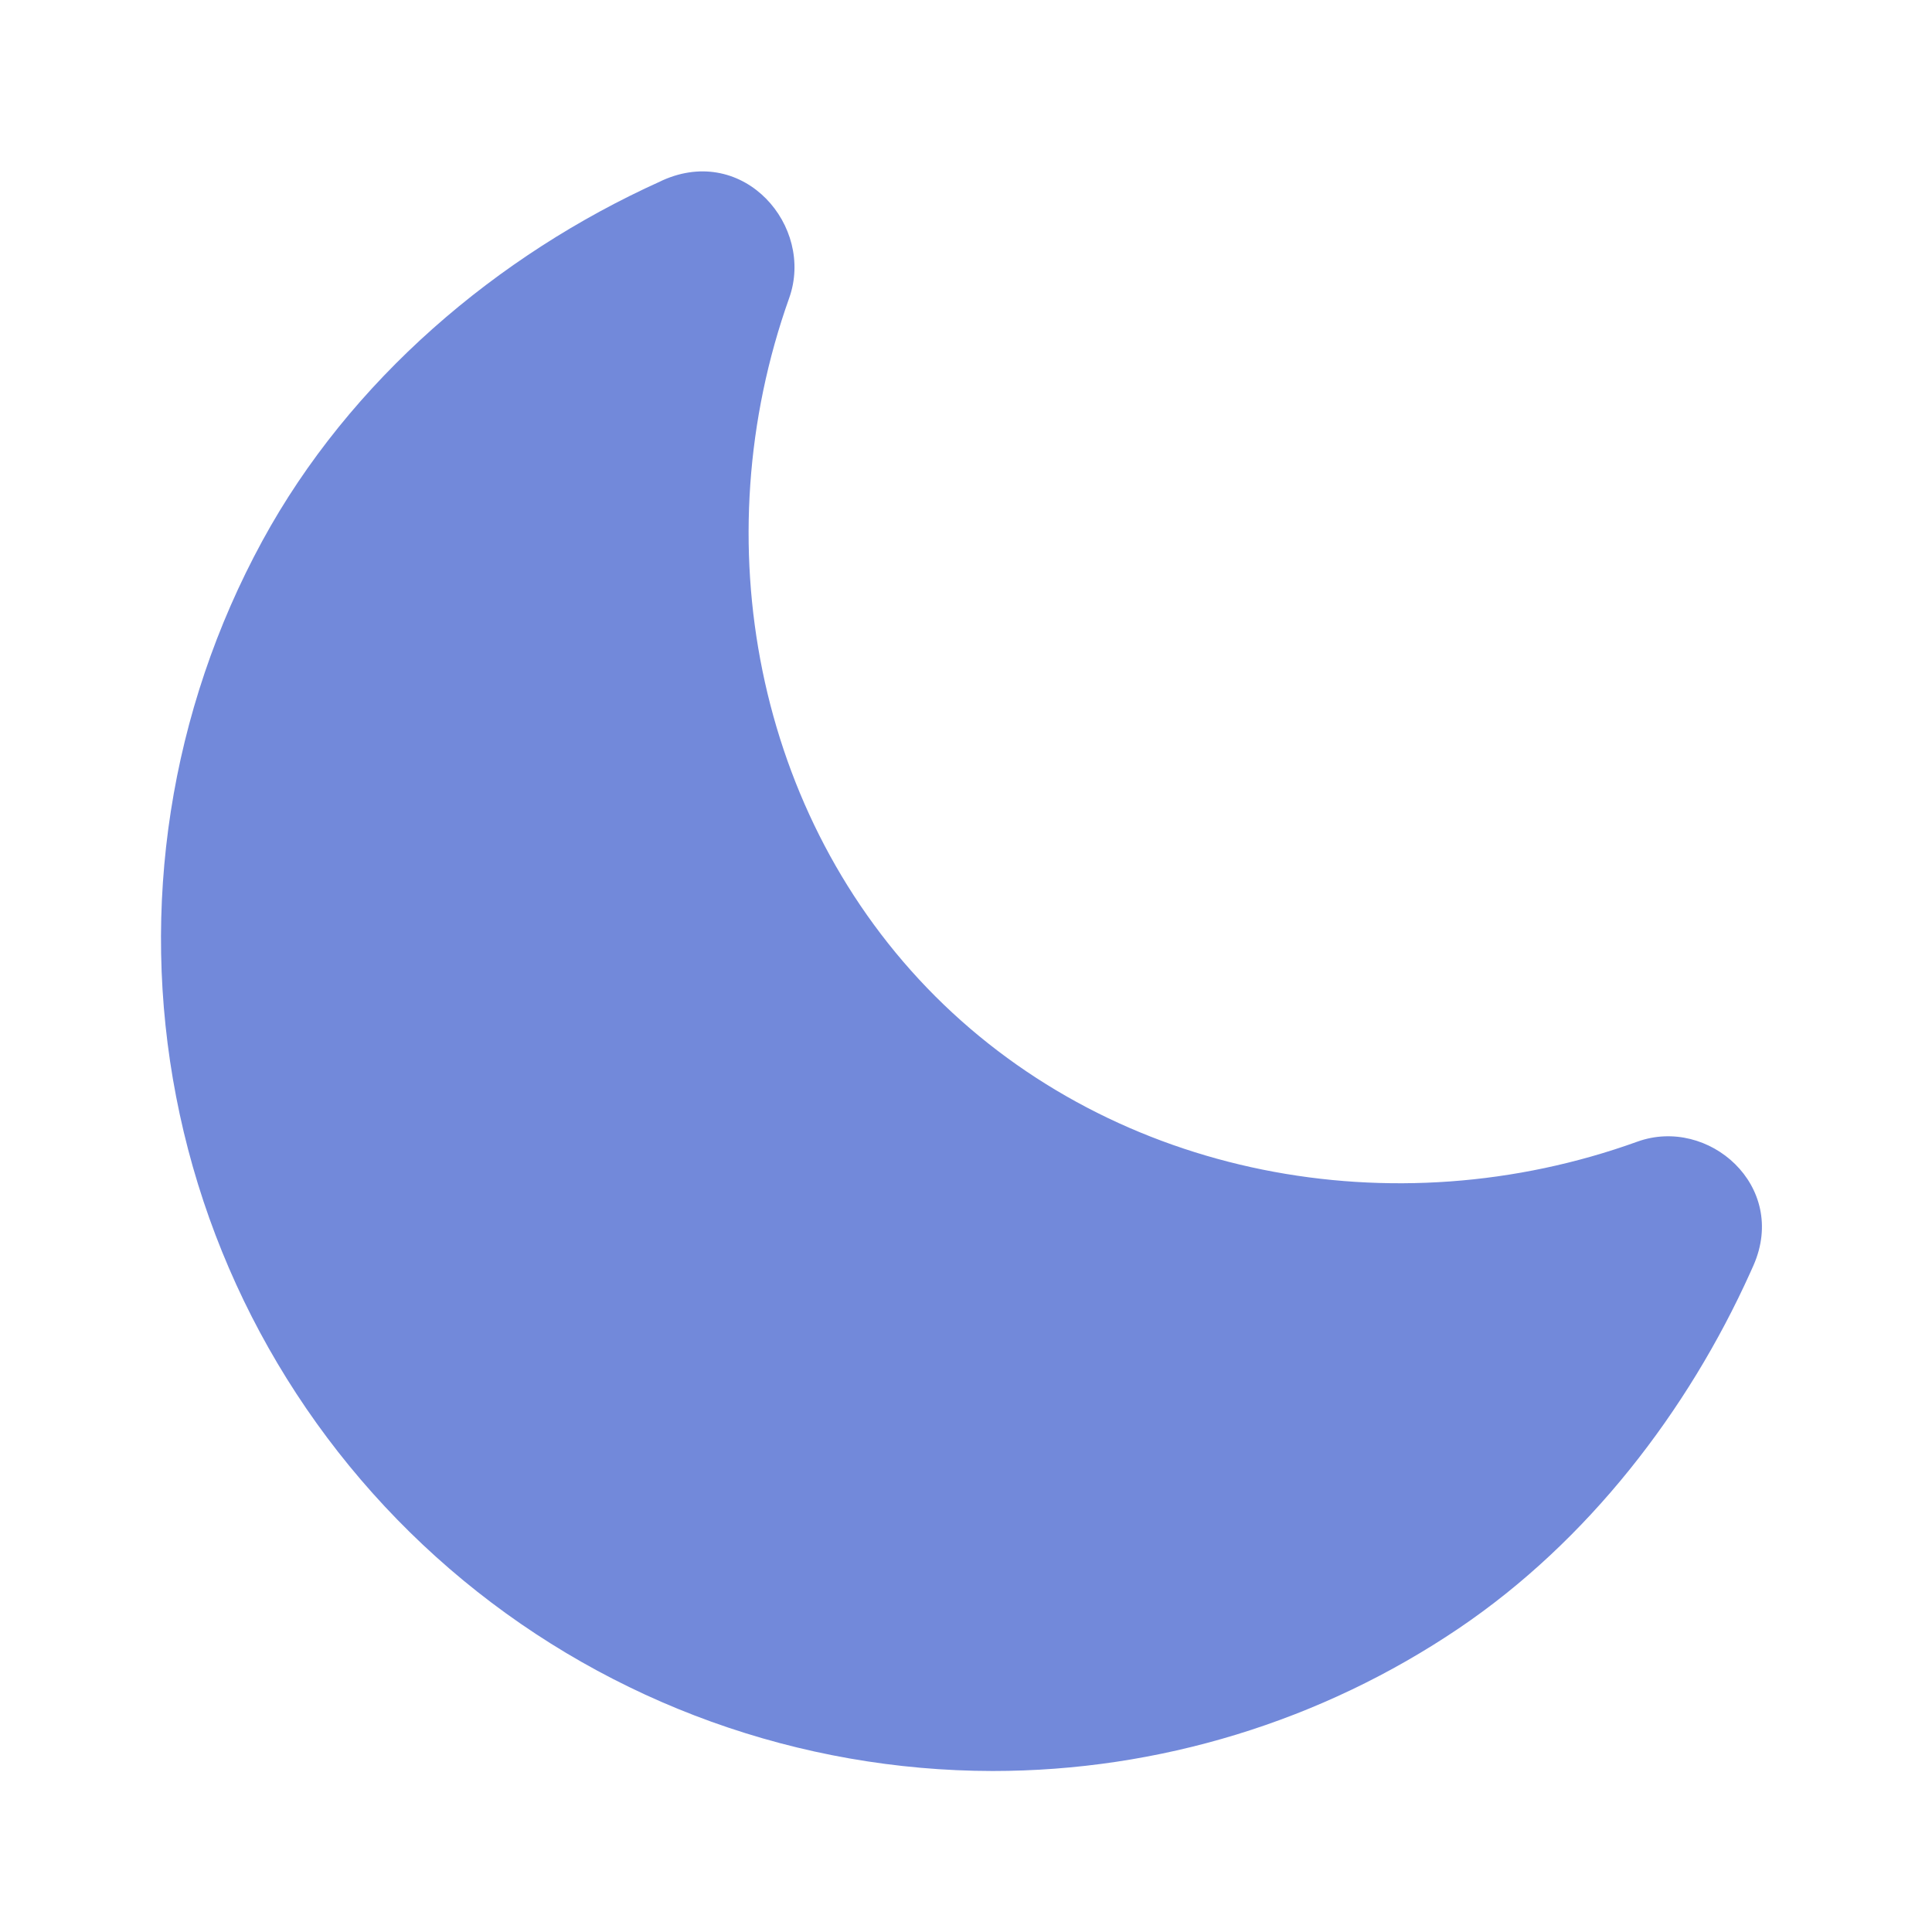
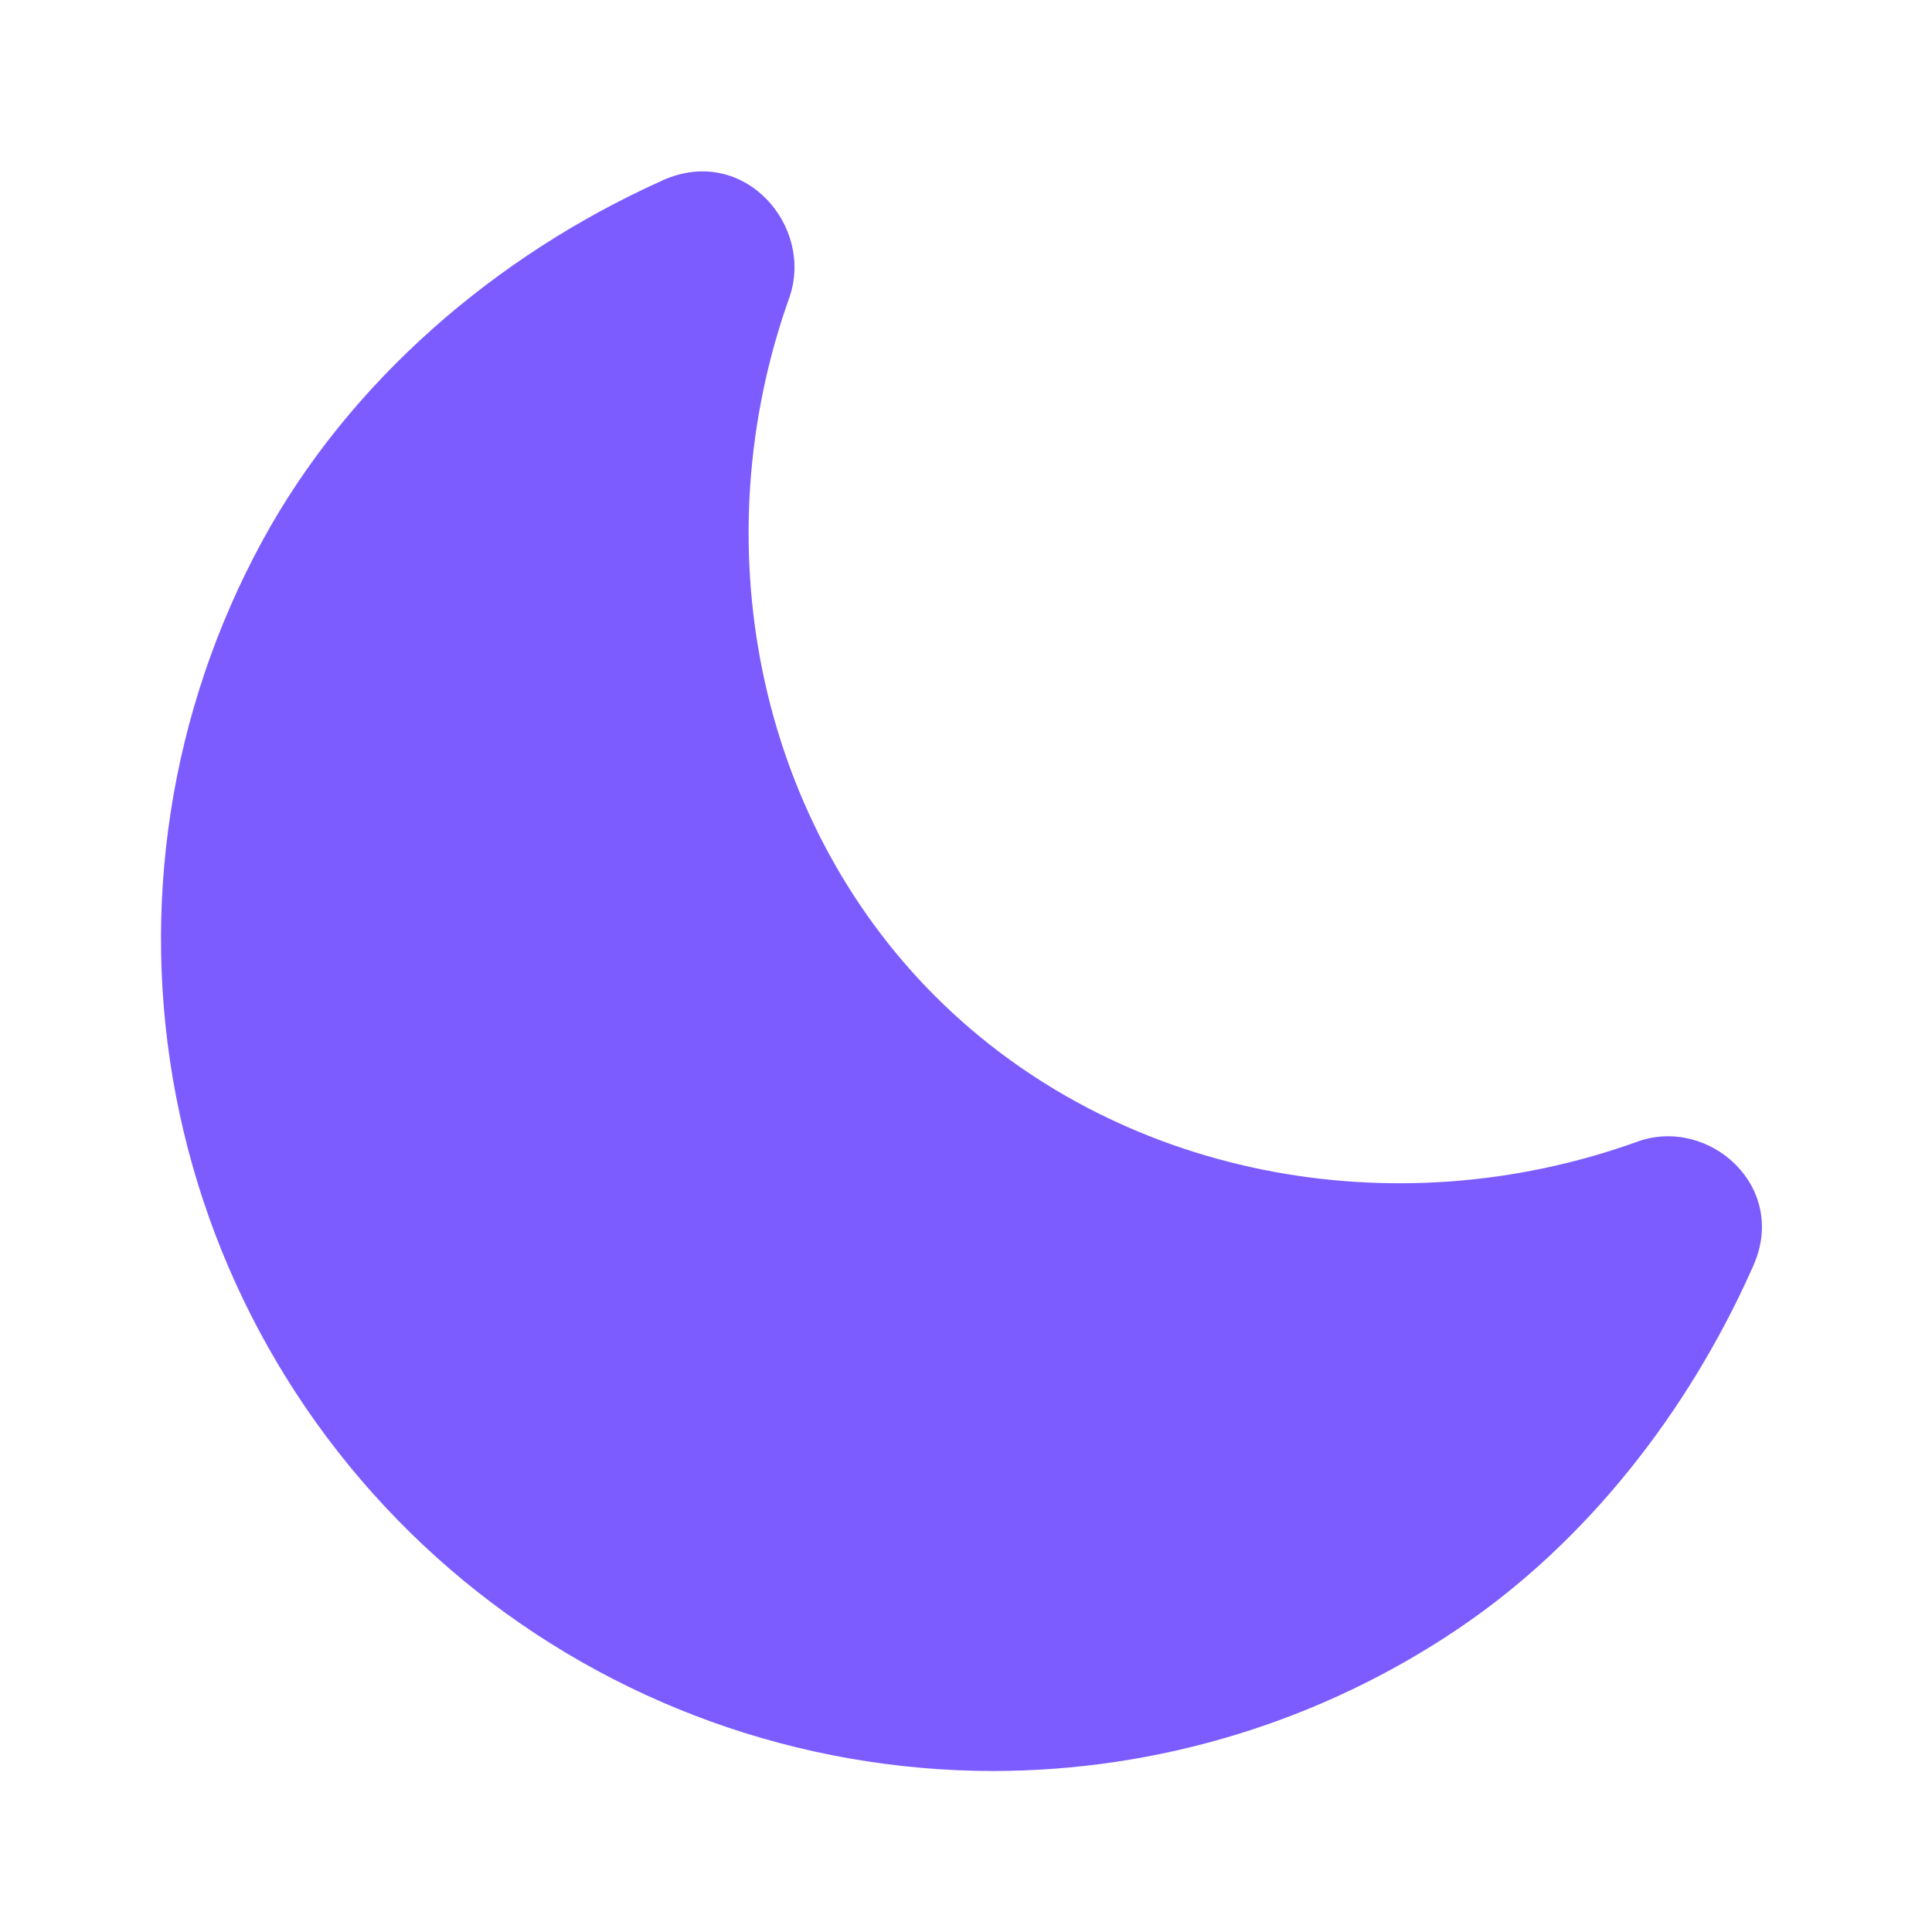
<svg xmlns="http://www.w3.org/2000/svg" width="800px" height="800px" viewBox="0 0 24 24" fill="none">
  <rect width="24" height="24" />
-   <path fill-rule="evenodd" clip-rule="evenodd" d="M8.231 2.24C9.243 1.787 10.12 2.811 9.804 3.701C8.729 6.719 9.389 10.147 11.619 12.377C13.861 14.617 17.311 15.275 20.34 14.182C21.221 13.864 22.217 14.732 21.782 15.72C21.769 15.749 21.756 15.778 21.743 15.807C20.967 17.527 19.727 19.143 18.123 20.227C16.413 21.383 14.396 22 12.332 22H12.331C9.93 21.997 7.606 21.16 5.755 19.632C3.905 18.104 2.643 15.98 2.188 13.624C1.732 11.268 2.111 8.827 3.259 6.719C4.347 4.721 6.176 3.169 8.202 2.254L8.231 2.24Z" fill="#7289da" />
+   <path fill-rule="evenodd" clip-rule="evenodd" d="M8.231 2.24C9.243 1.787 10.12 2.811 9.804 3.701C8.729 6.719 9.389 10.147 11.619 12.377C13.861 14.617 17.311 15.275 20.34 14.182C21.221 13.864 22.217 14.732 21.782 15.72C21.769 15.749 21.756 15.778 21.743 15.807C20.967 17.527 19.727 19.143 18.123 20.227C16.413 21.383 14.396 22 12.332 22H12.331C9.93 21.997 7.606 21.16 5.755 19.632C3.905 18.104 2.643 15.98 2.188 13.624C1.732 11.268 2.111 8.827 3.259 6.719C4.347 4.721 6.176 3.169 8.202 2.254L8.231 2.24Z" fill="#7C5CFF" />
</svg>
